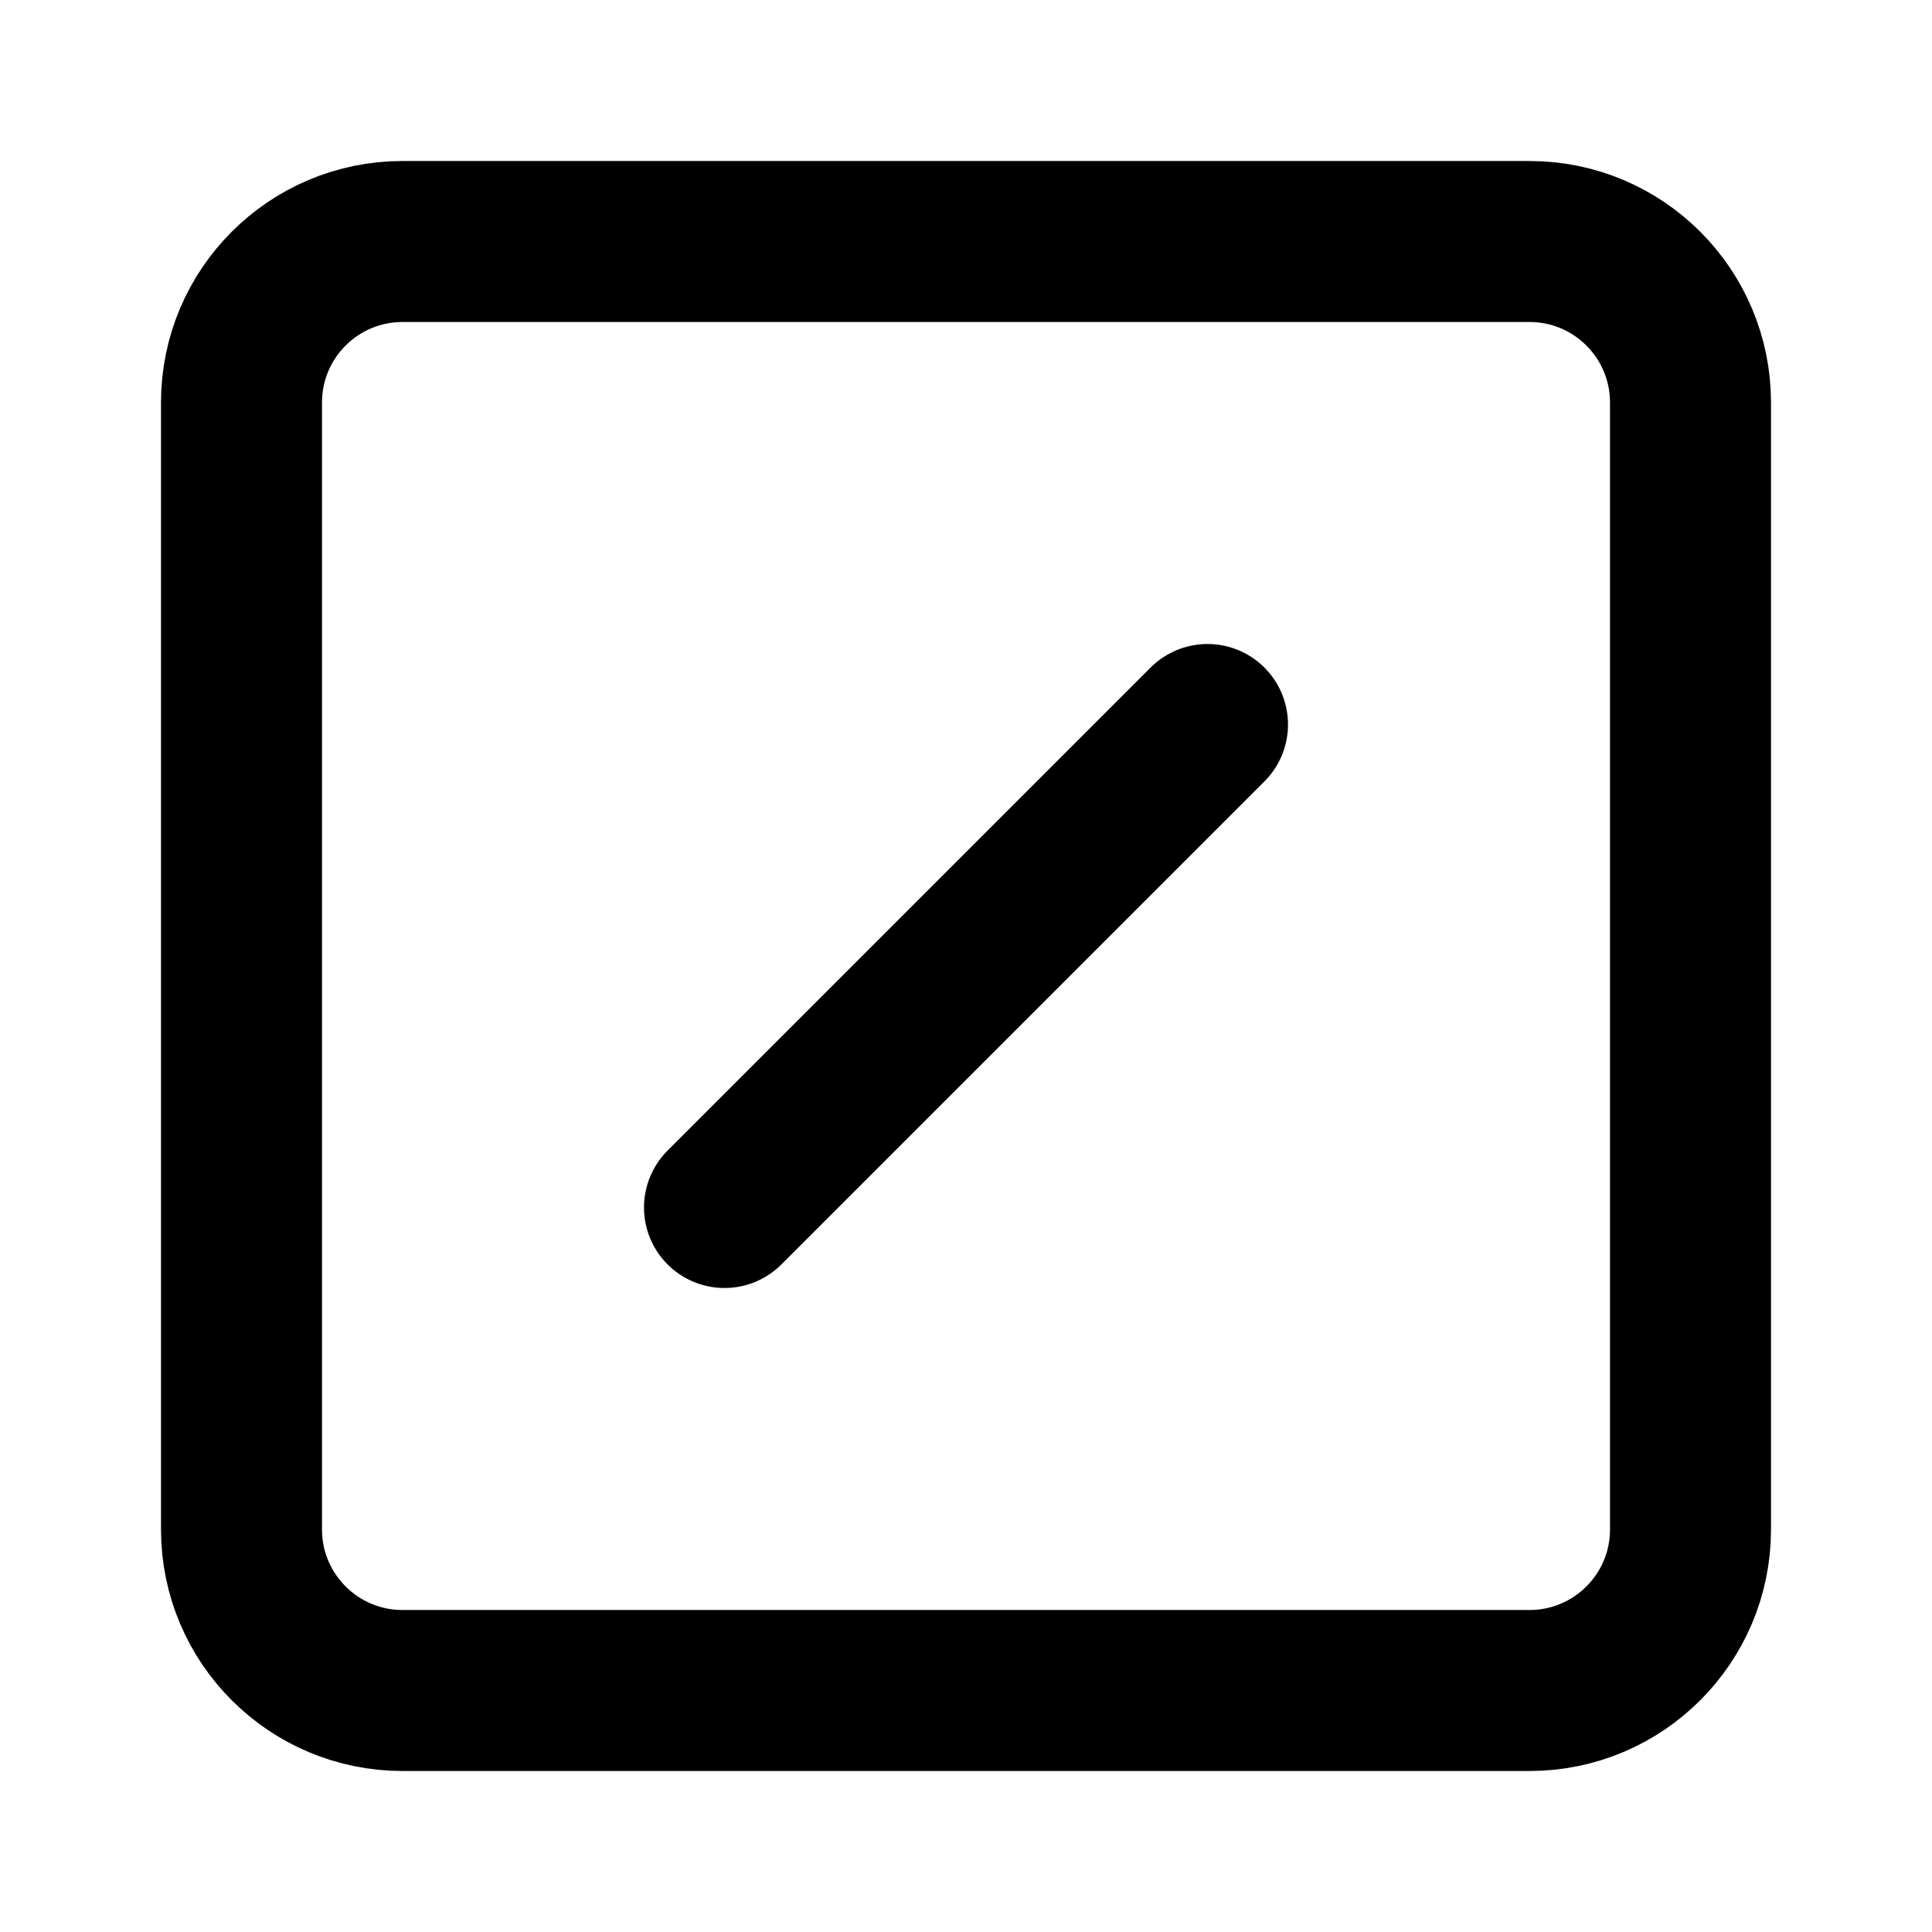
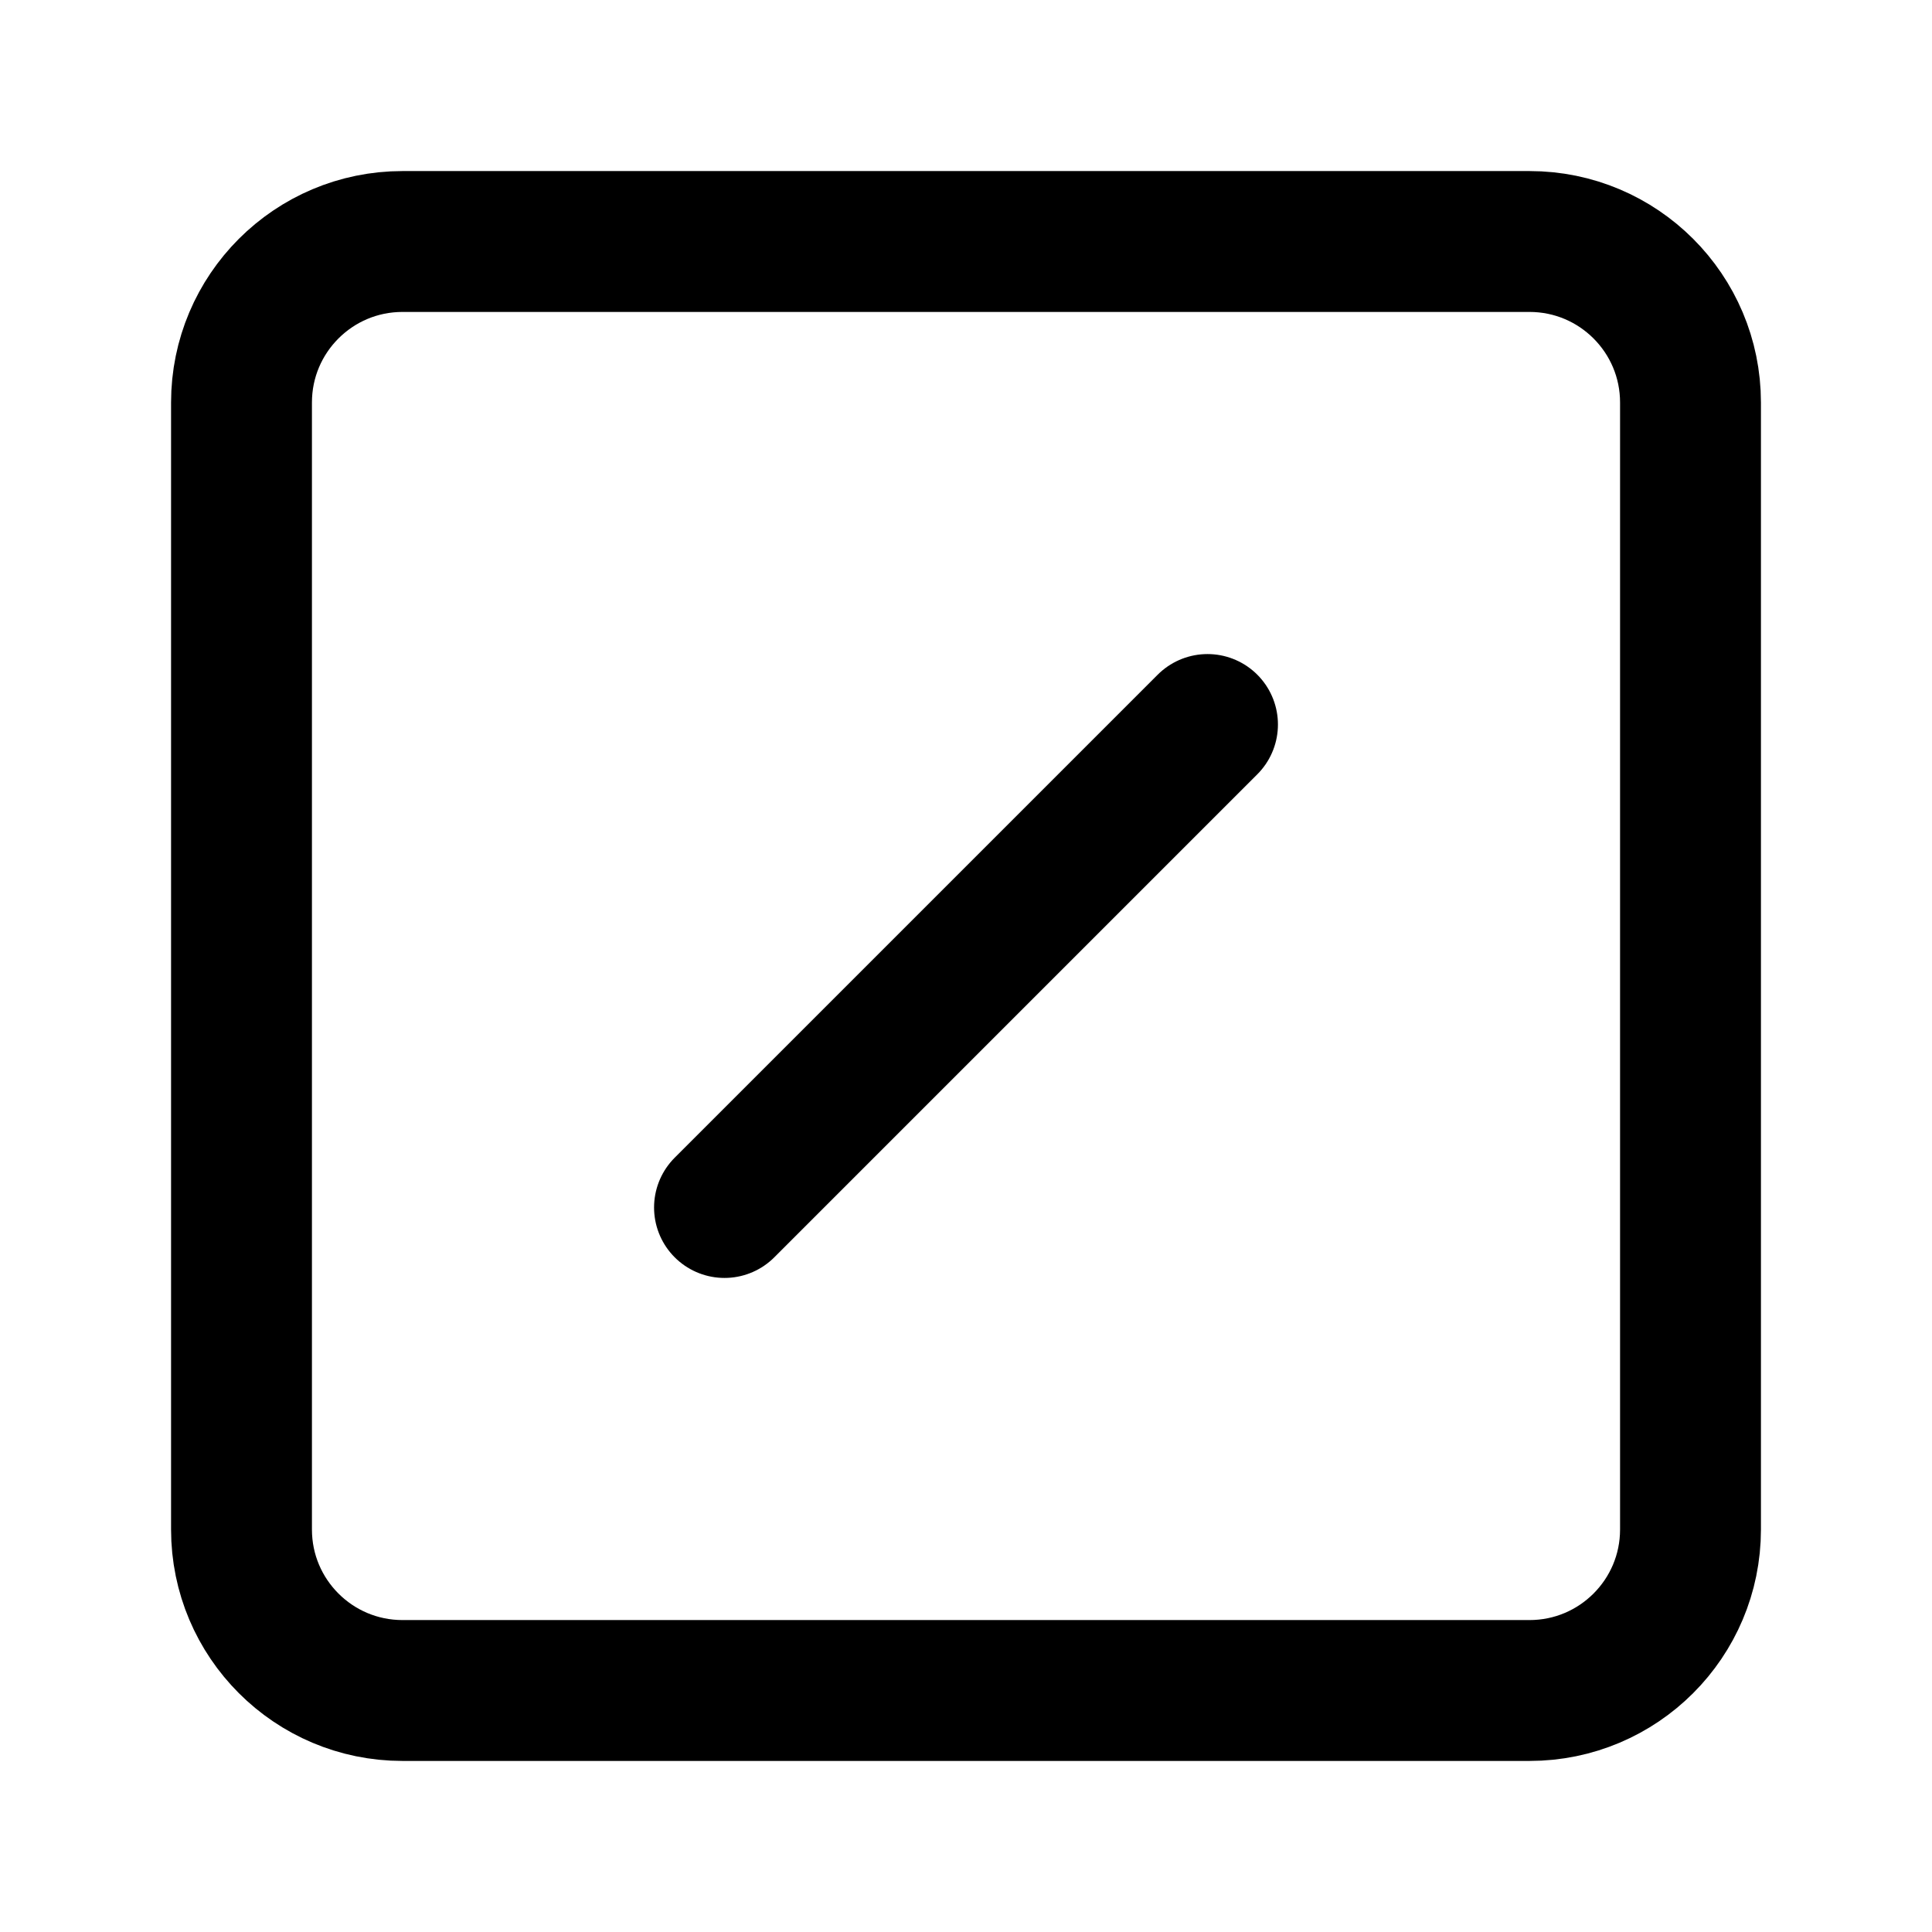
- <svg xmlns="http://www.w3.org/2000/svg" width="24" height="24" viewBox="0 0 24 24" fill="none" stroke="#000" stroke-width="2" stroke-linecap="round" stroke-linejoin="round">
+ <svg xmlns="http://www.w3.org/2000/svg" width="24" height="24" viewBox="0 0 24 24" fill="none" stroke="#000" stroke-width="1.75" stroke-linecap="round" stroke-linejoin="round">
  <rect width="18" height="18" x="3" y="3" rx="2" />
  <line x1="9" x2="15" y1="15" y2="9" />
</svg>
